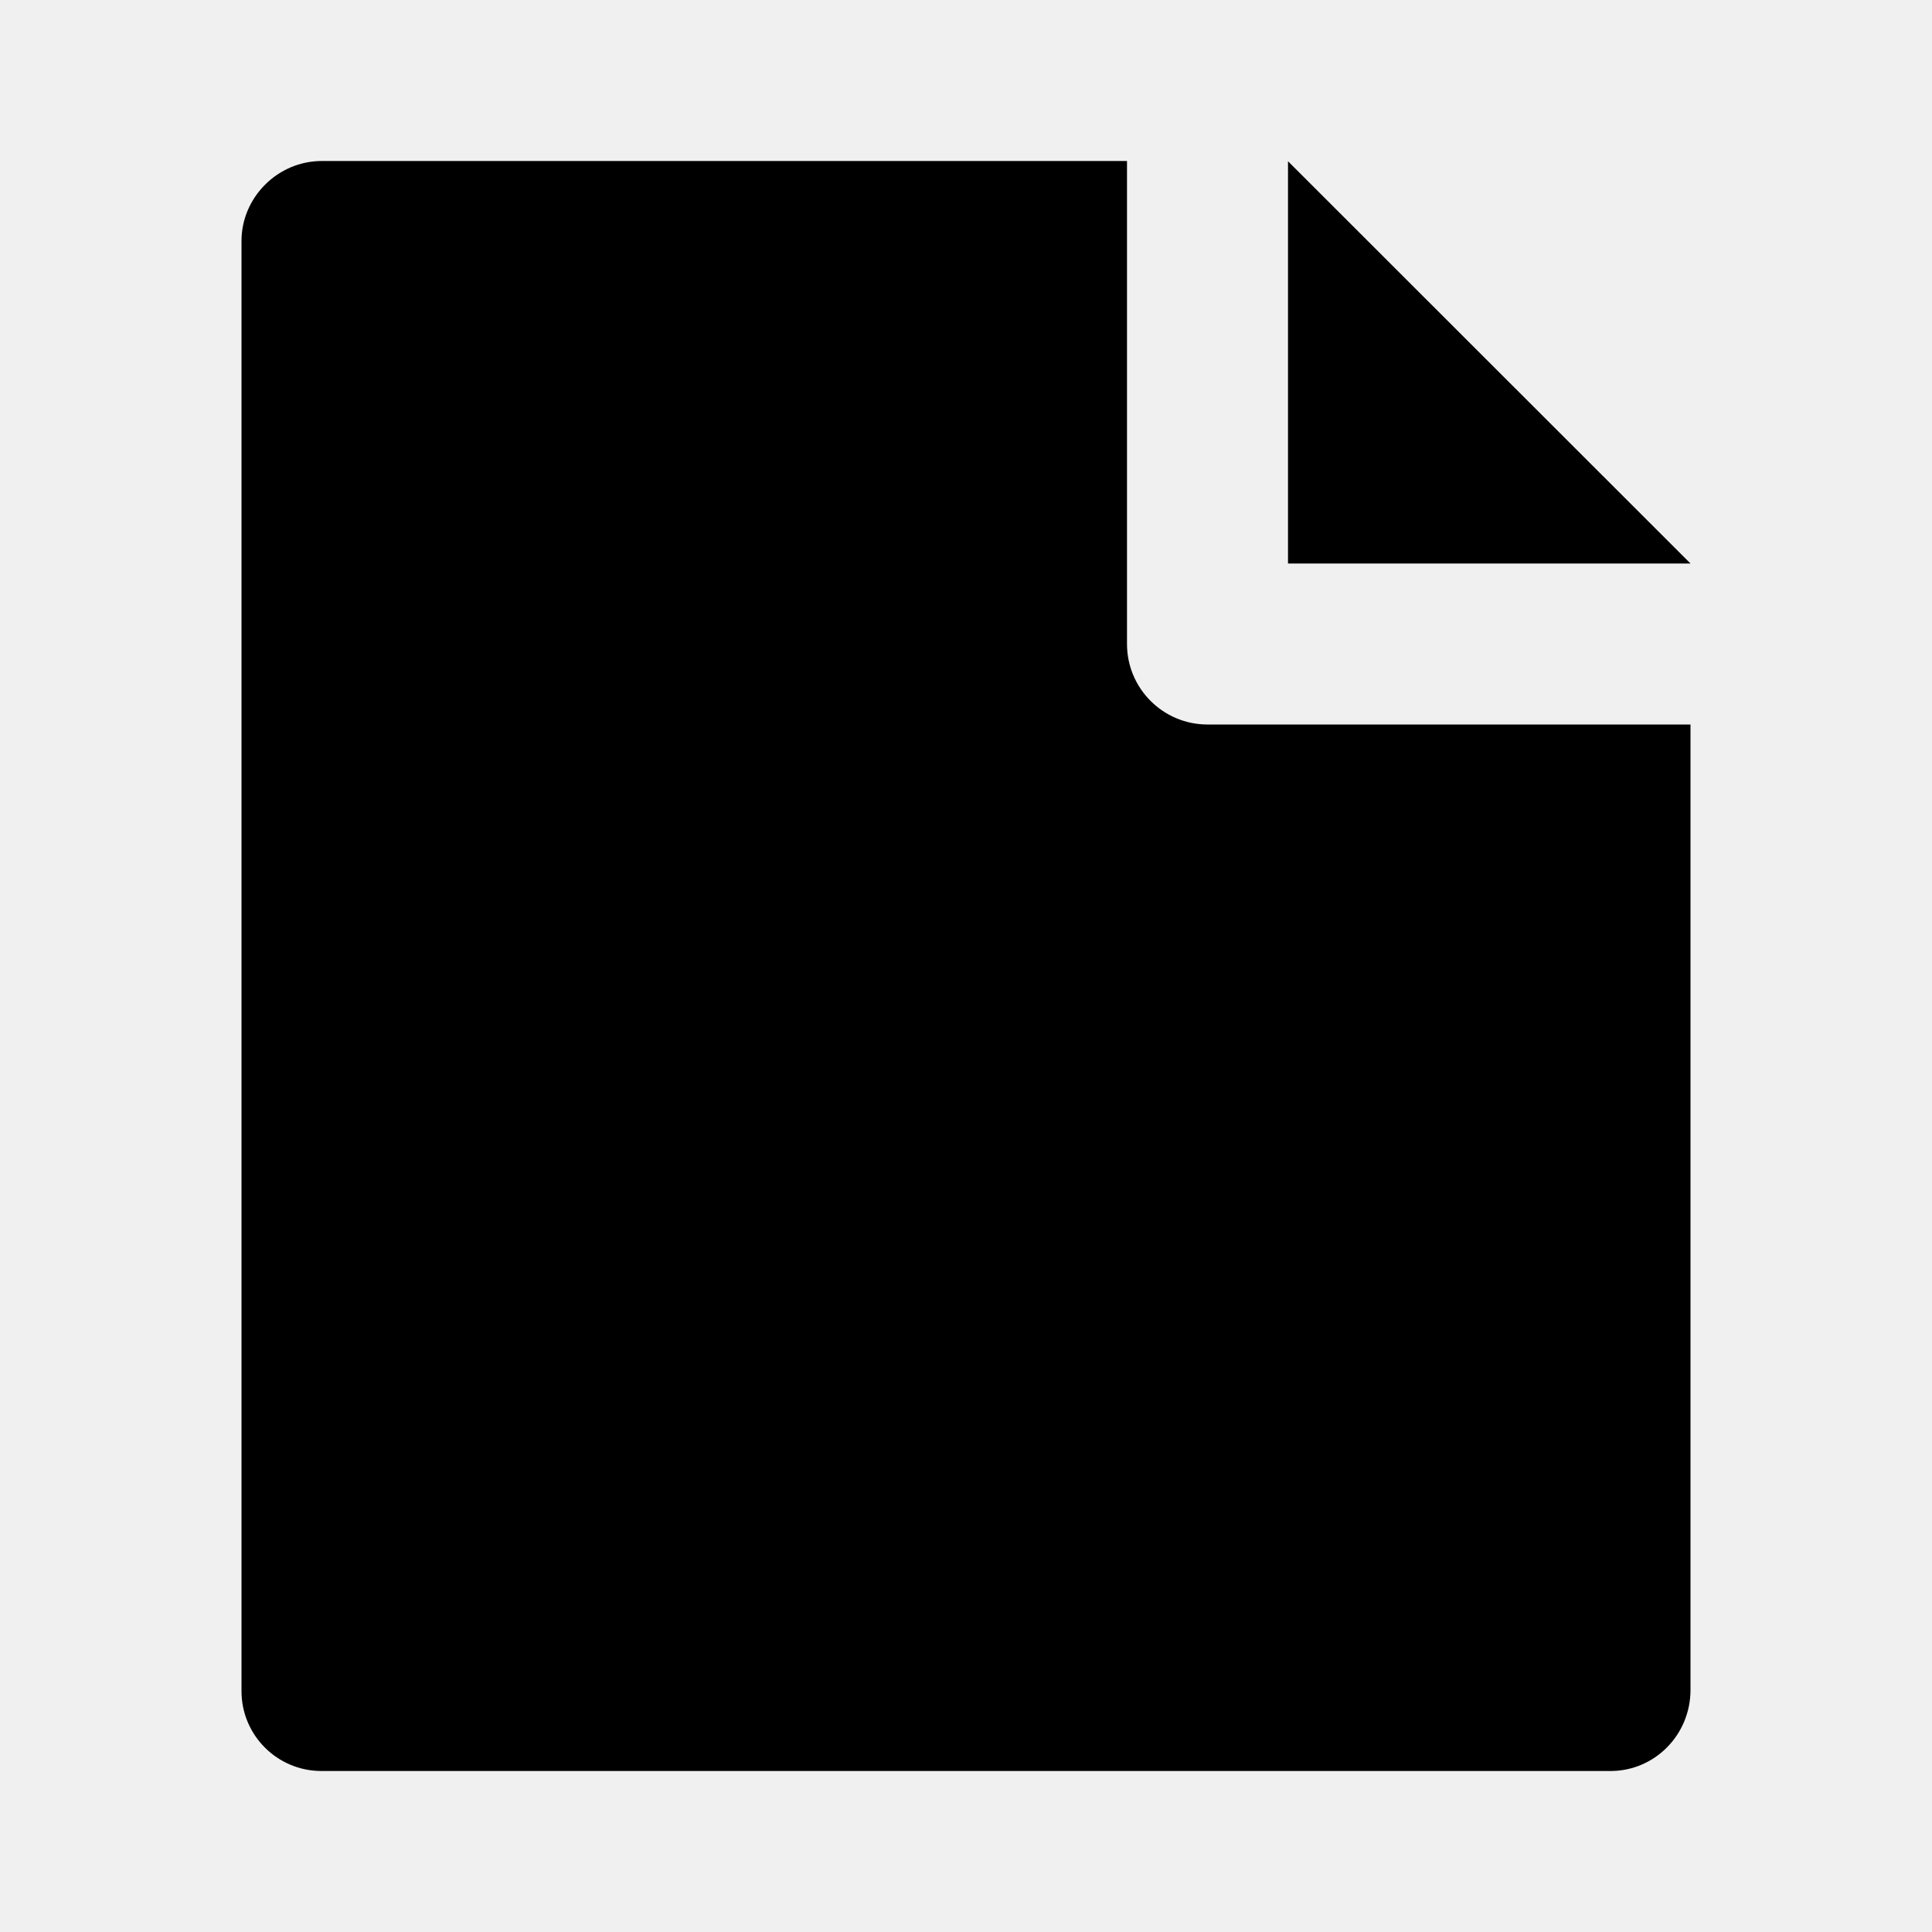
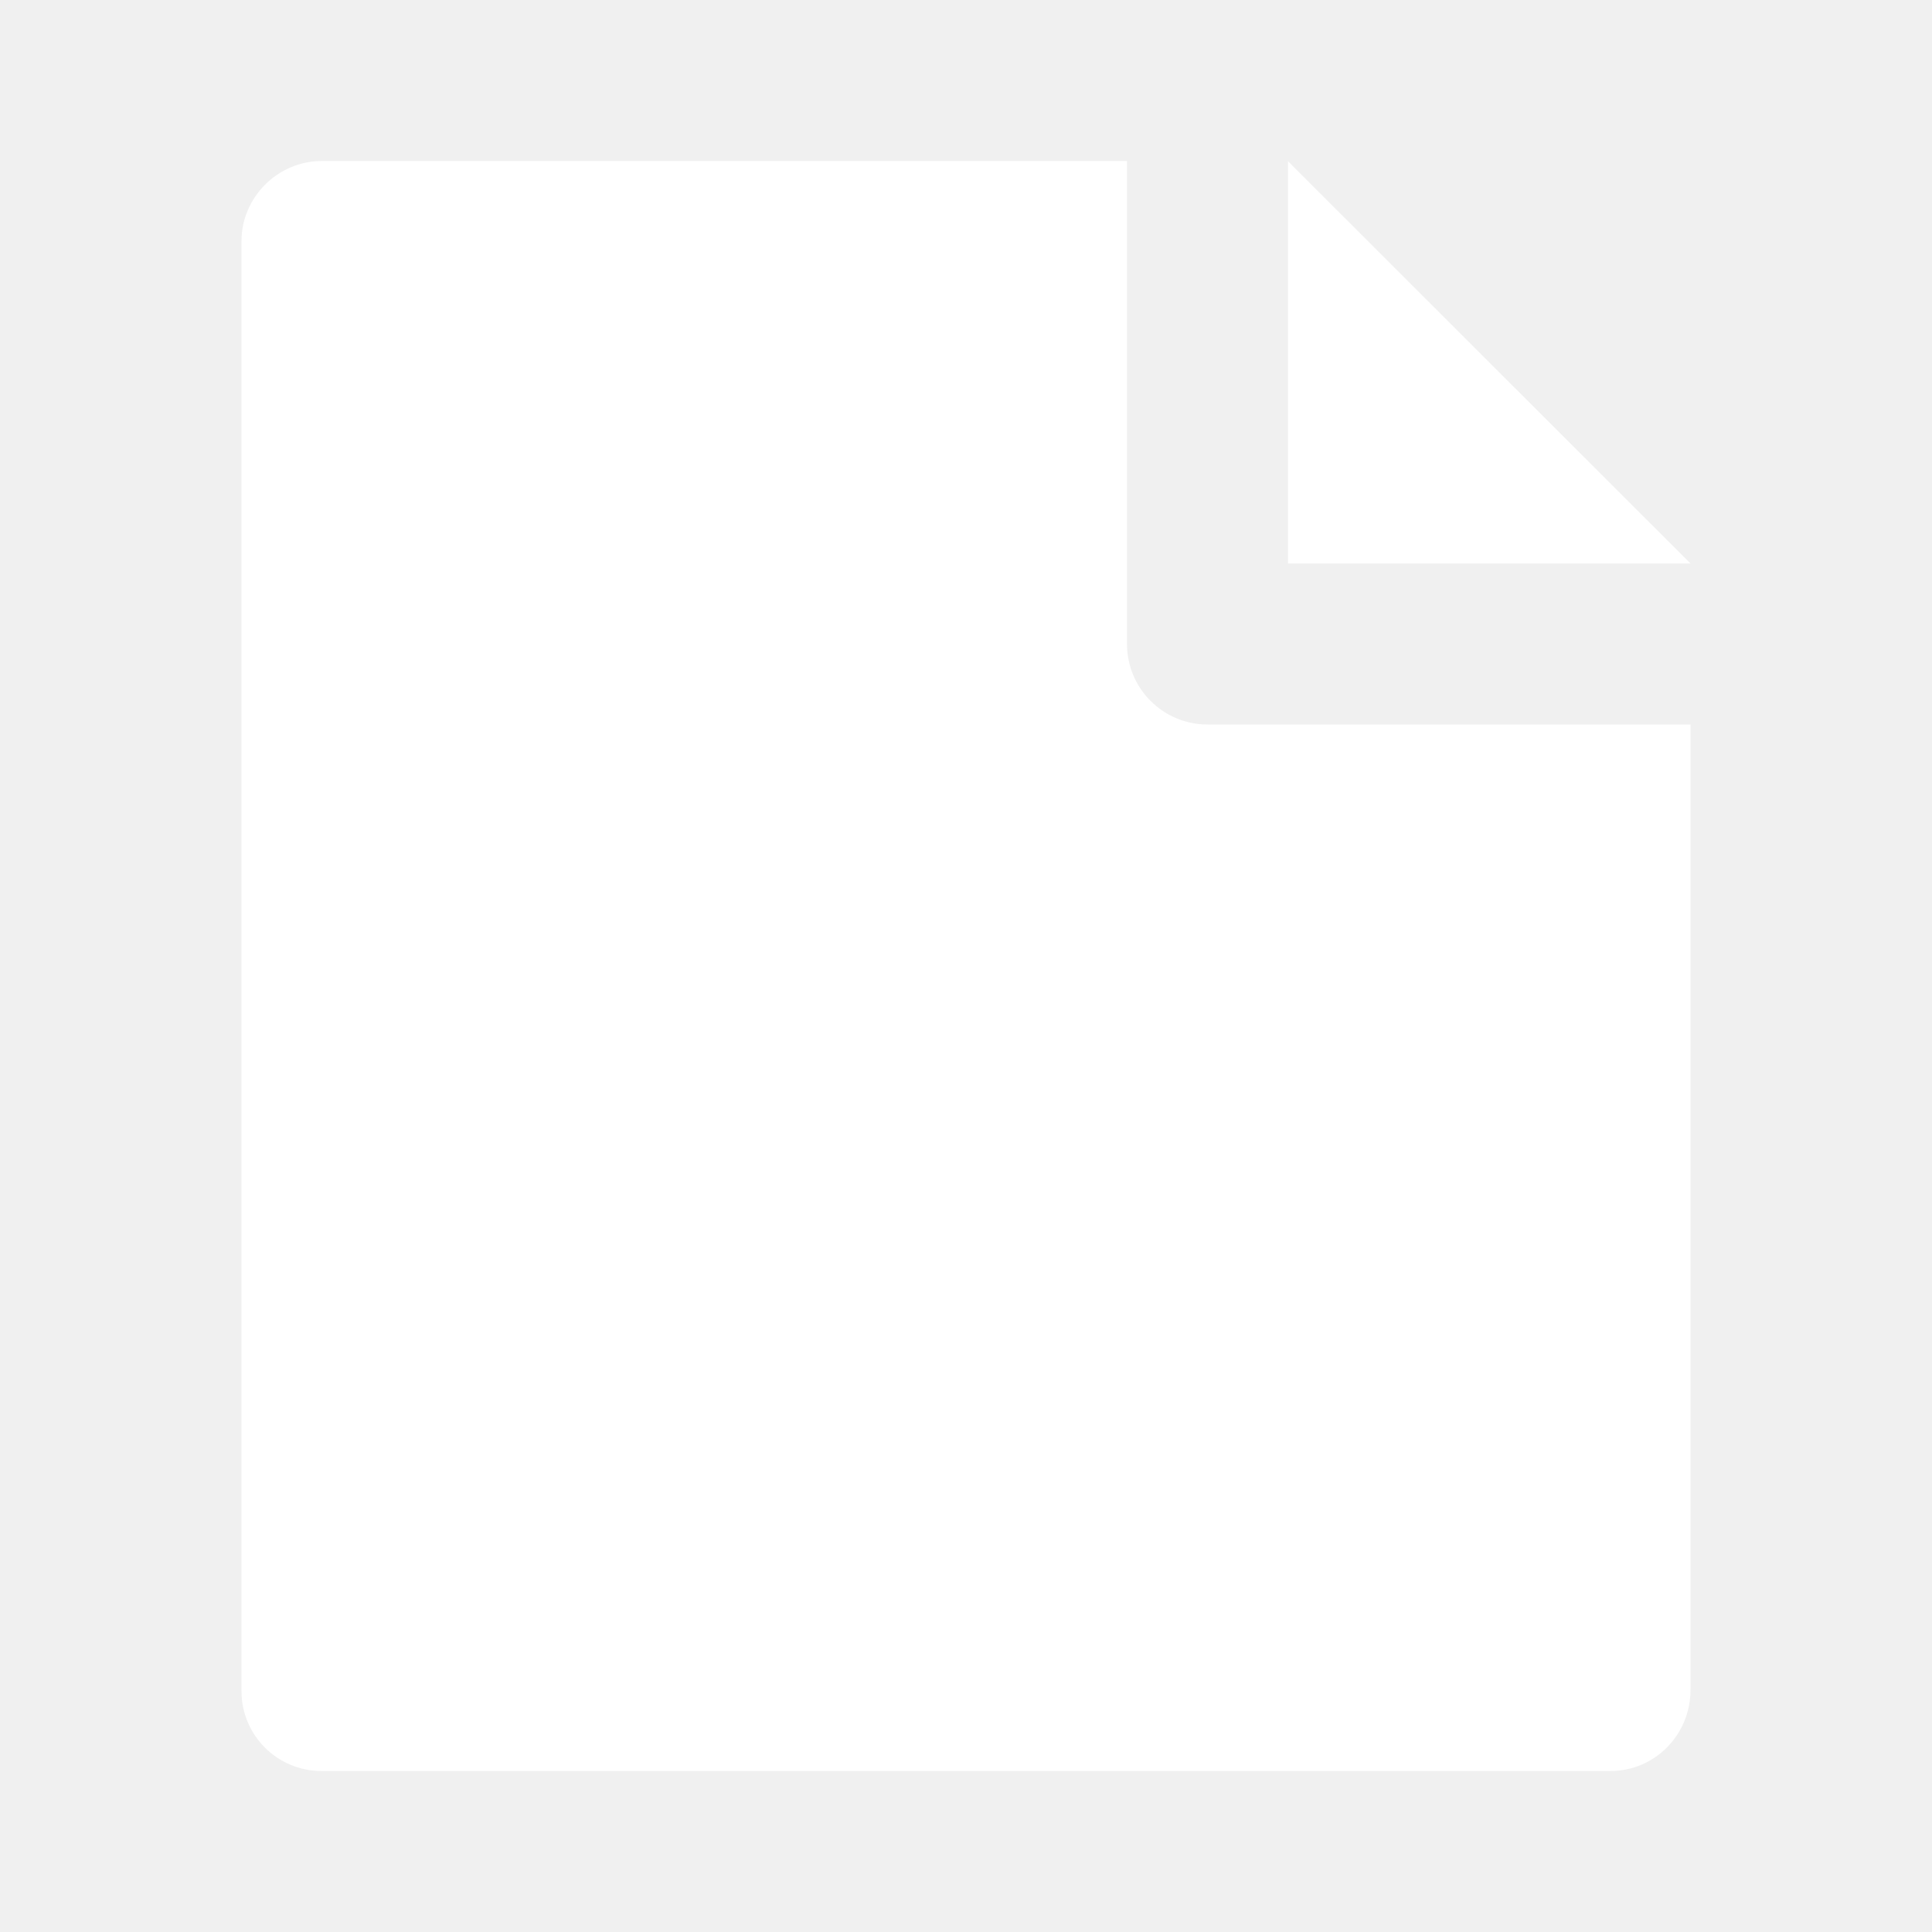
- <svg xmlns="http://www.w3.org/2000/svg" viewBox="0 0 24 24">
+ <svg xmlns="http://www.w3.org/2000/svg" fill="#ffffff" viewBox="0 0 24 24">
  <path d="M21 9V20.992C21 21.551 20.555 22 20.007 22H3.993C3.445 22 3 21.556 3 21.008V2.992C3 2.455 3.447 2 3.998 2H14V8C14 8.552 14.448 9 15 9H21ZM21 7H16V2.003L21 7Z" />
</svg>
